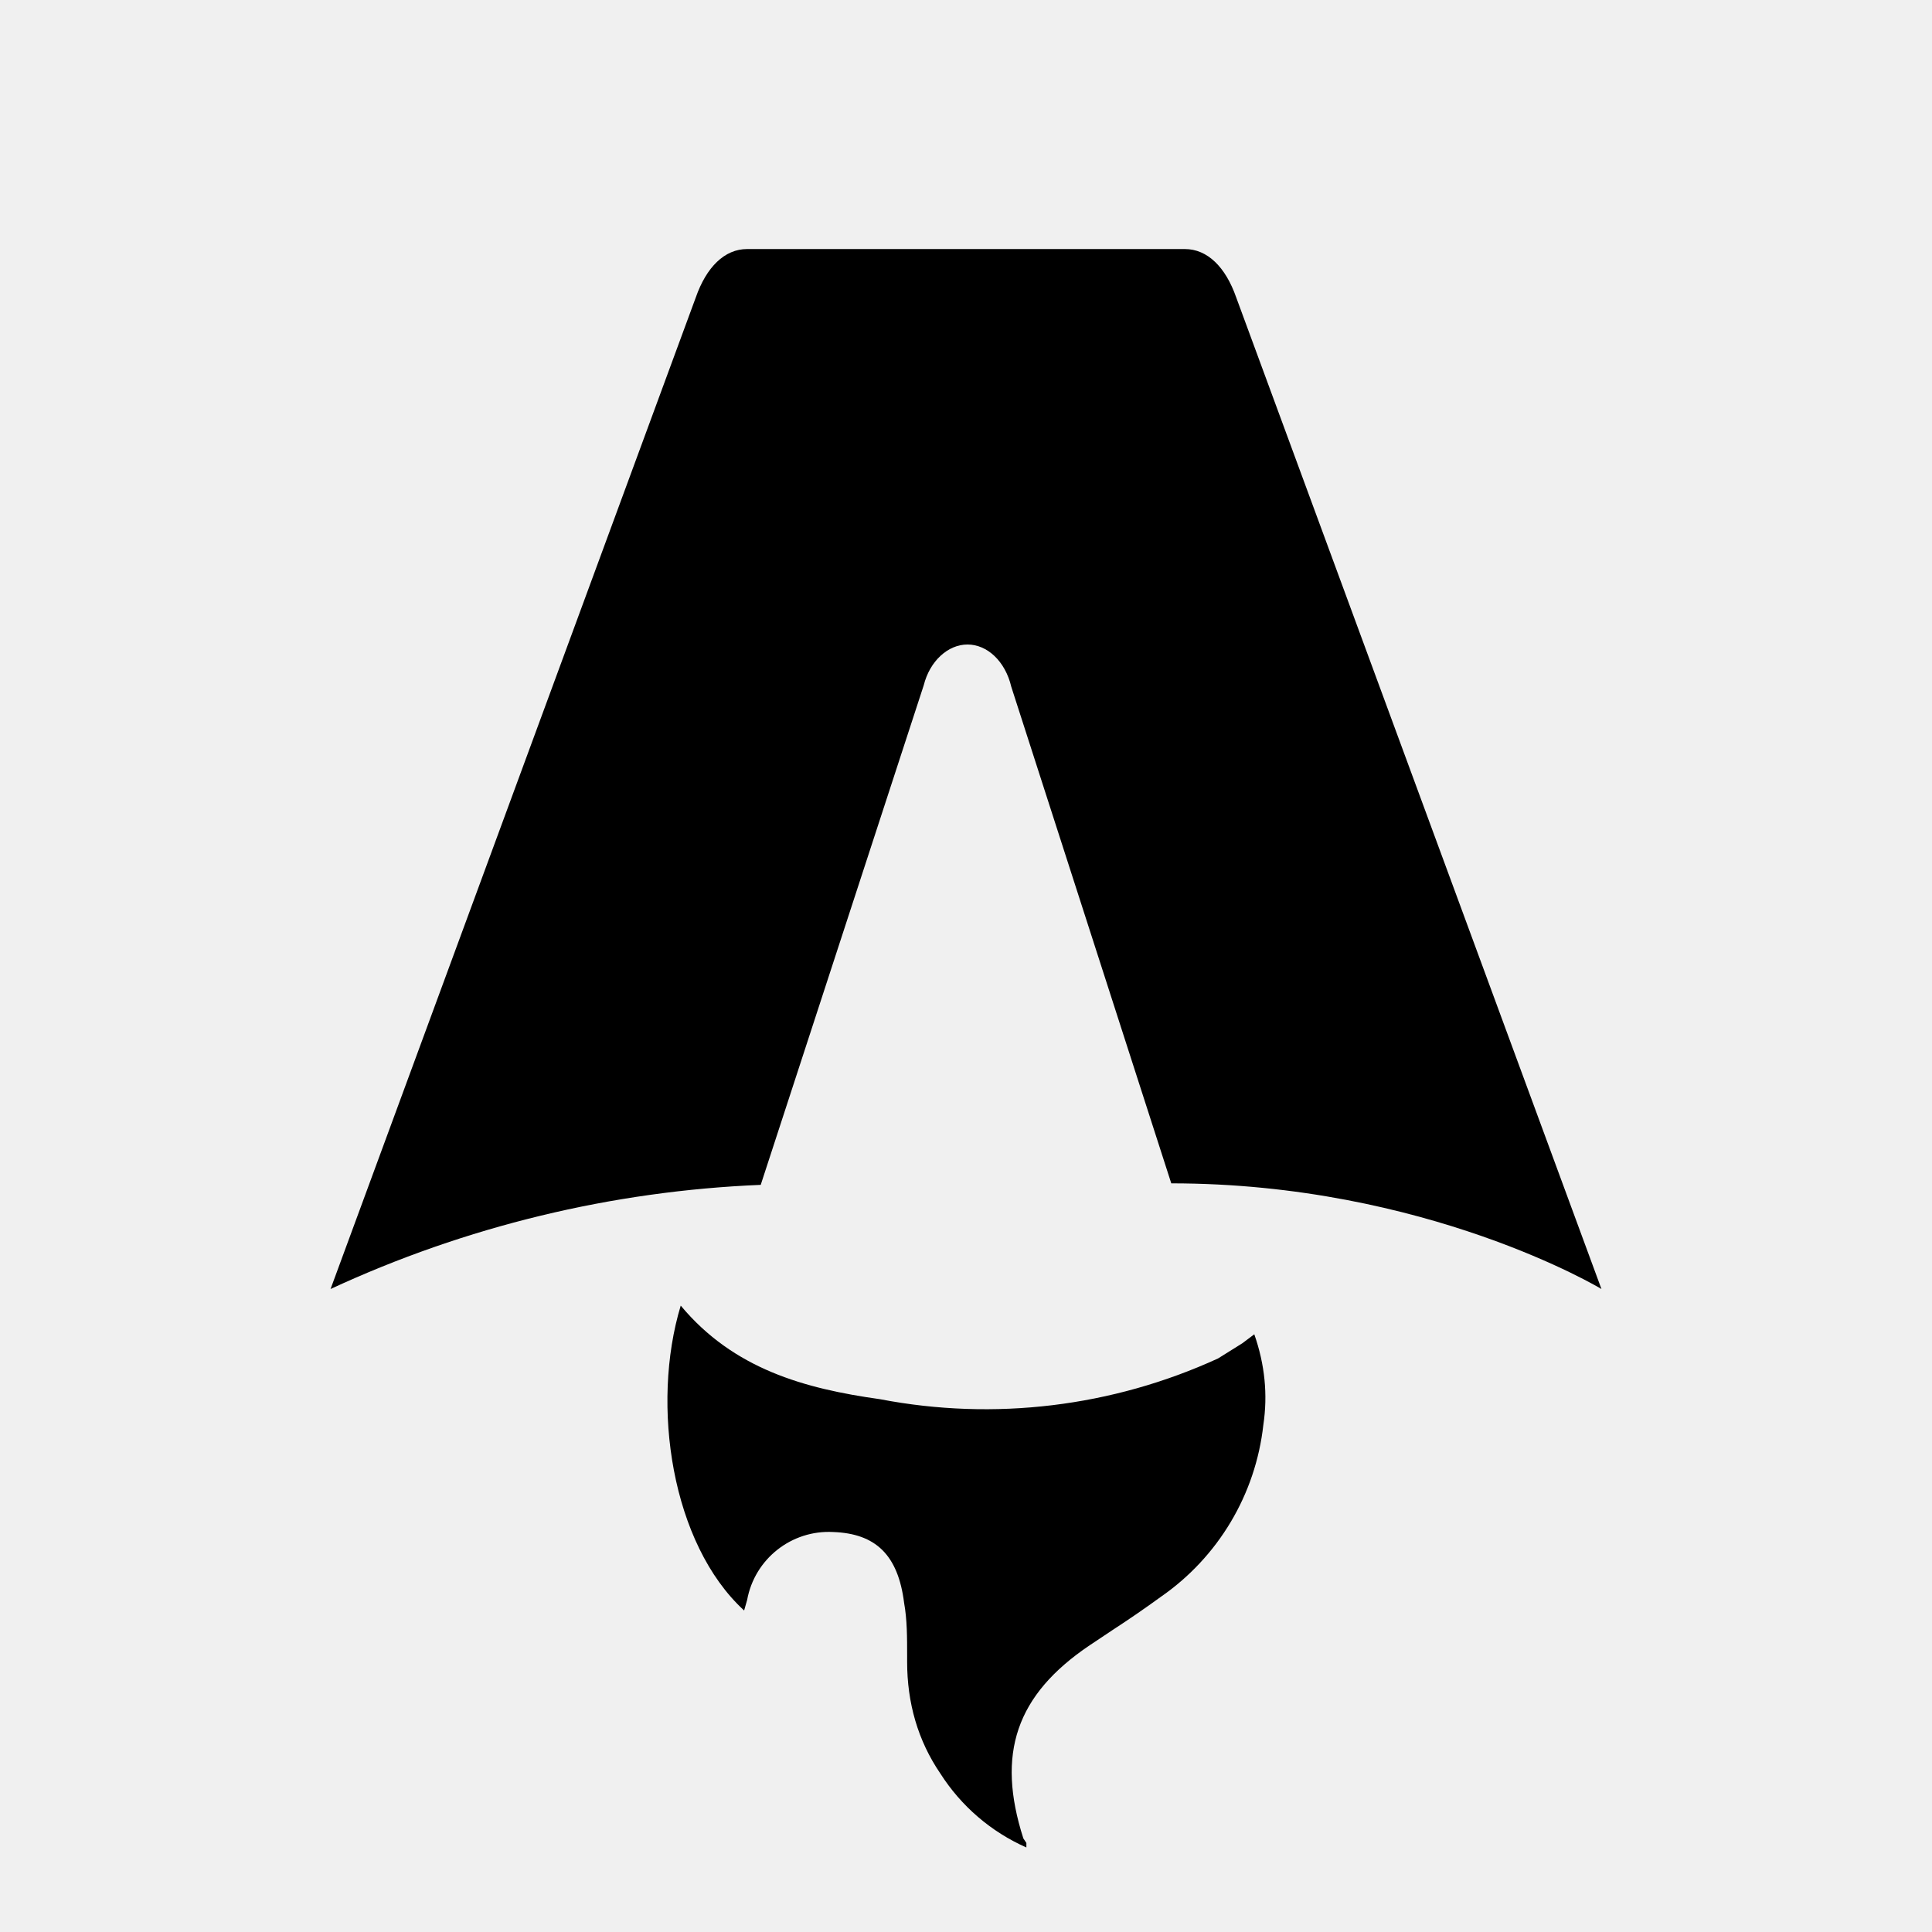
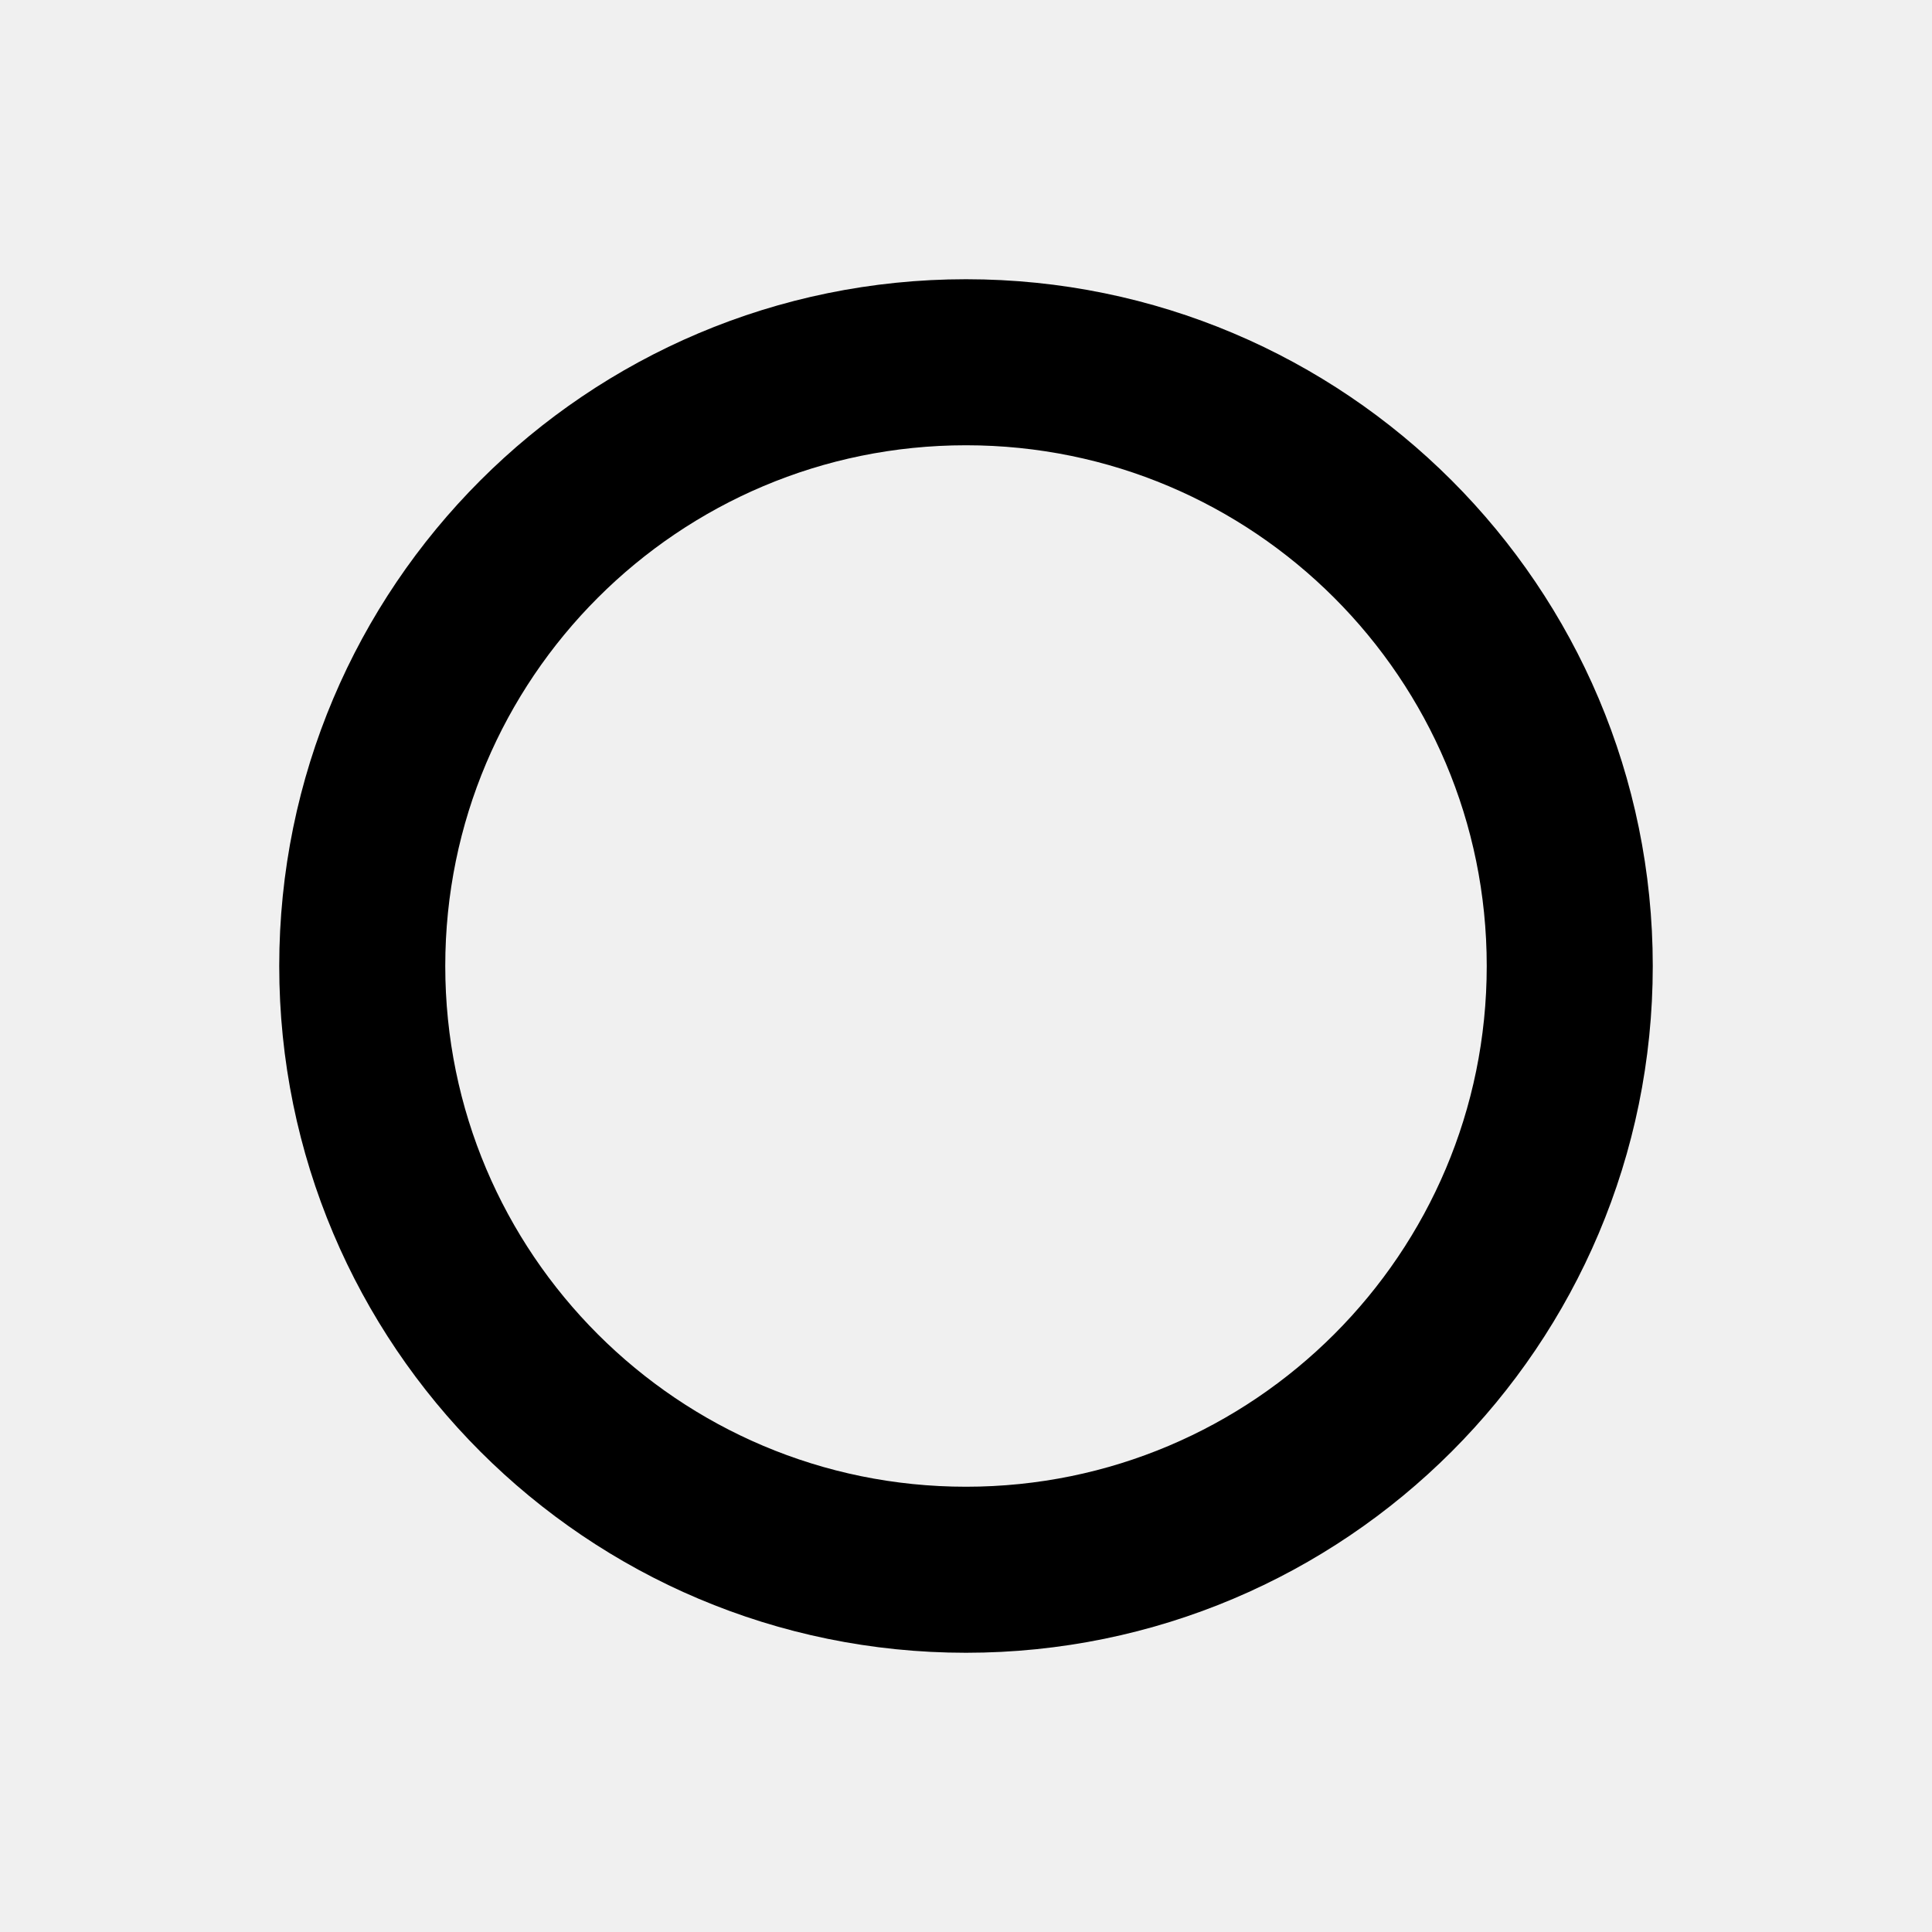
<svg xmlns="http://www.w3.org/2000/svg" fill="none" viewBox="0 0 128 128">
-   <path d="M50.4 78.5a75.1 75.1 0 0 0-28.5 6.9l24.2-65.7c.7-2 1.9-3.2 3.4-3.2h29c1.5 0 2.7 1.2 3.4 3.2l24.2 65.7s-11.6-7-28.5-7L67 45.5c-.4-1.7-1.6-2.8-2.9-2.8-1.3 0-2.5 1.1-2.9 2.7L50.4 78.5Zm-1.1 28.2Zm-4.2-20.2c-2 6.6-.6 15.8 4.2 20.2a17.5 17.5 0 0 1 .2-.7 5.5 5.5 0 0 1 5.7-4.5c2.8.1 4.3 1.5 4.7 4.7.2 1.1.2 2.3.2 3.5v.4c0 2.7.7 5.2 2.2 7.4a13 13 0 0 0 5.7 4.9v-.3l-.2-.3c-1.8-5.6-.5-9.5 4.4-12.8l1.5-1a73 73 0 0 0 3.2-2.2 16 16 0 0 0 6.8-11.4c.3-2 .1-4-.6-6l-.8.6-1.6 1a37 37 0 0 1-22.4 2.7c-5-.7-9.7-2-13.2-6.2Z" />
+   <circle cx="64" cy="64" r="40" class="loop" stroke-width="11" />
  <style>
-         path { fill: #000; }
+         .loop { stroke: #000; }
        @media (prefers-color-scheme: dark) {
-             path { fill: #FFF; }
+             .loop { stroke: #FFF; }
        }
    </style>
</svg>
